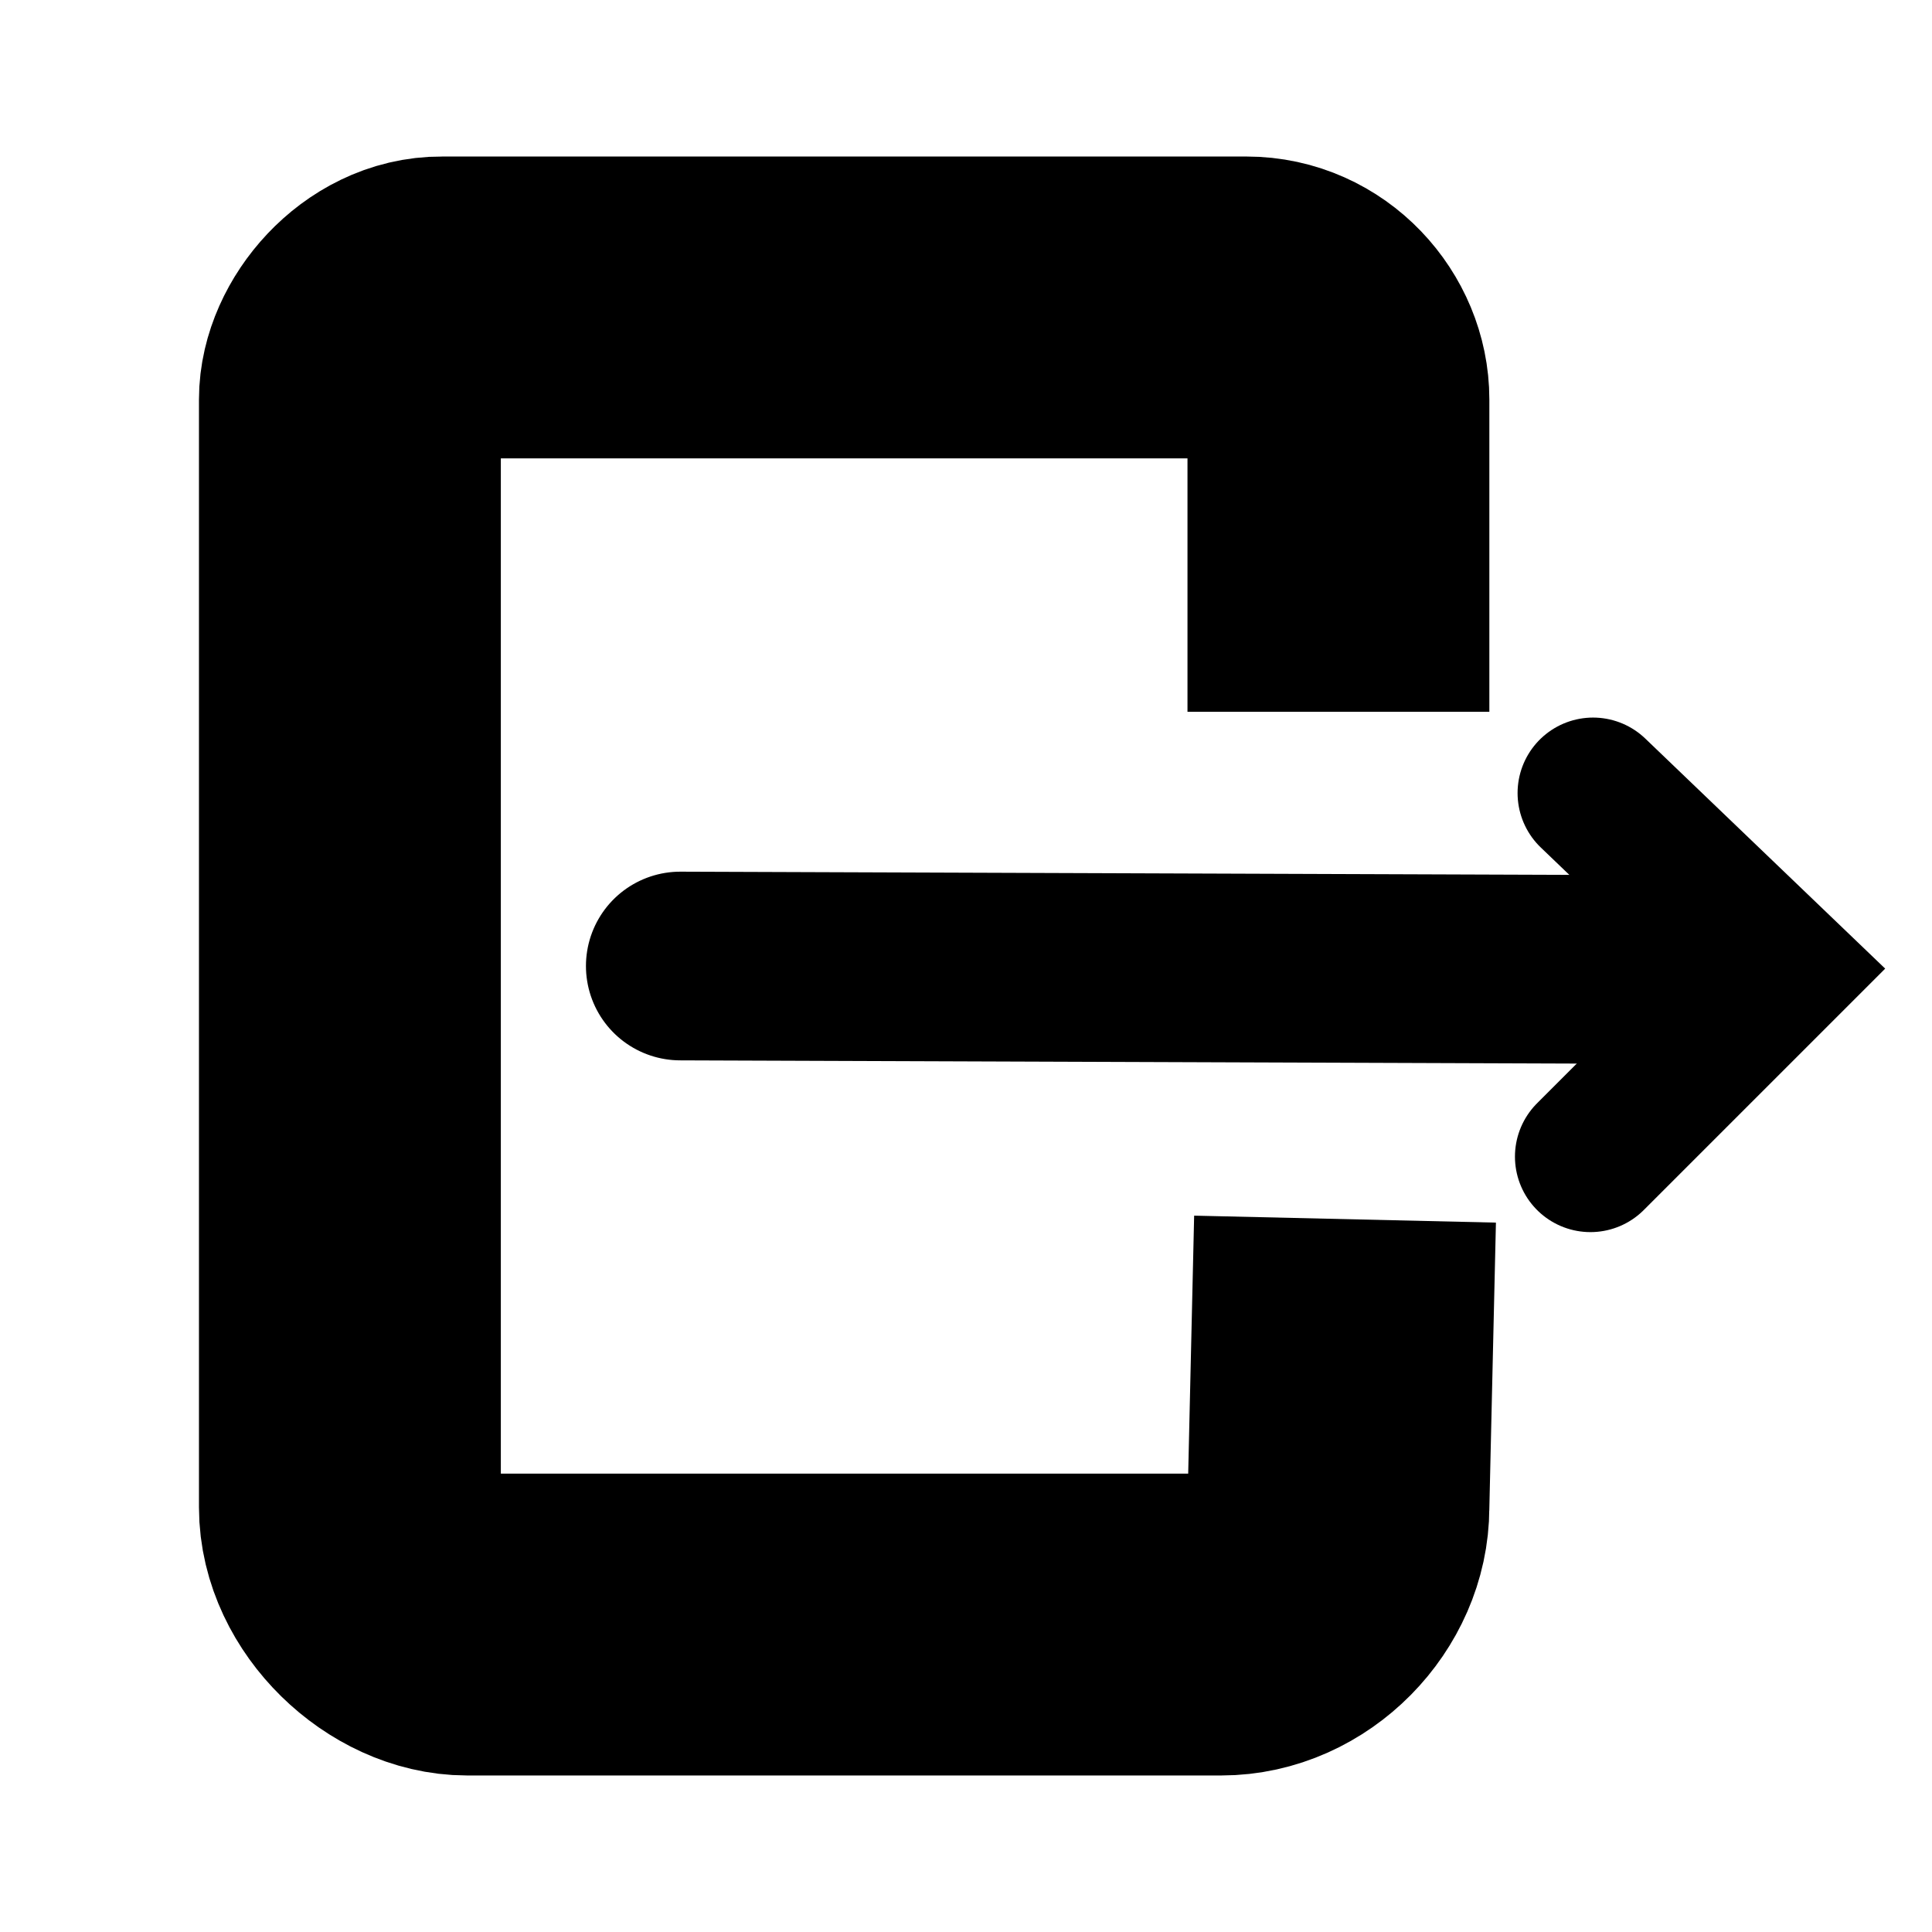
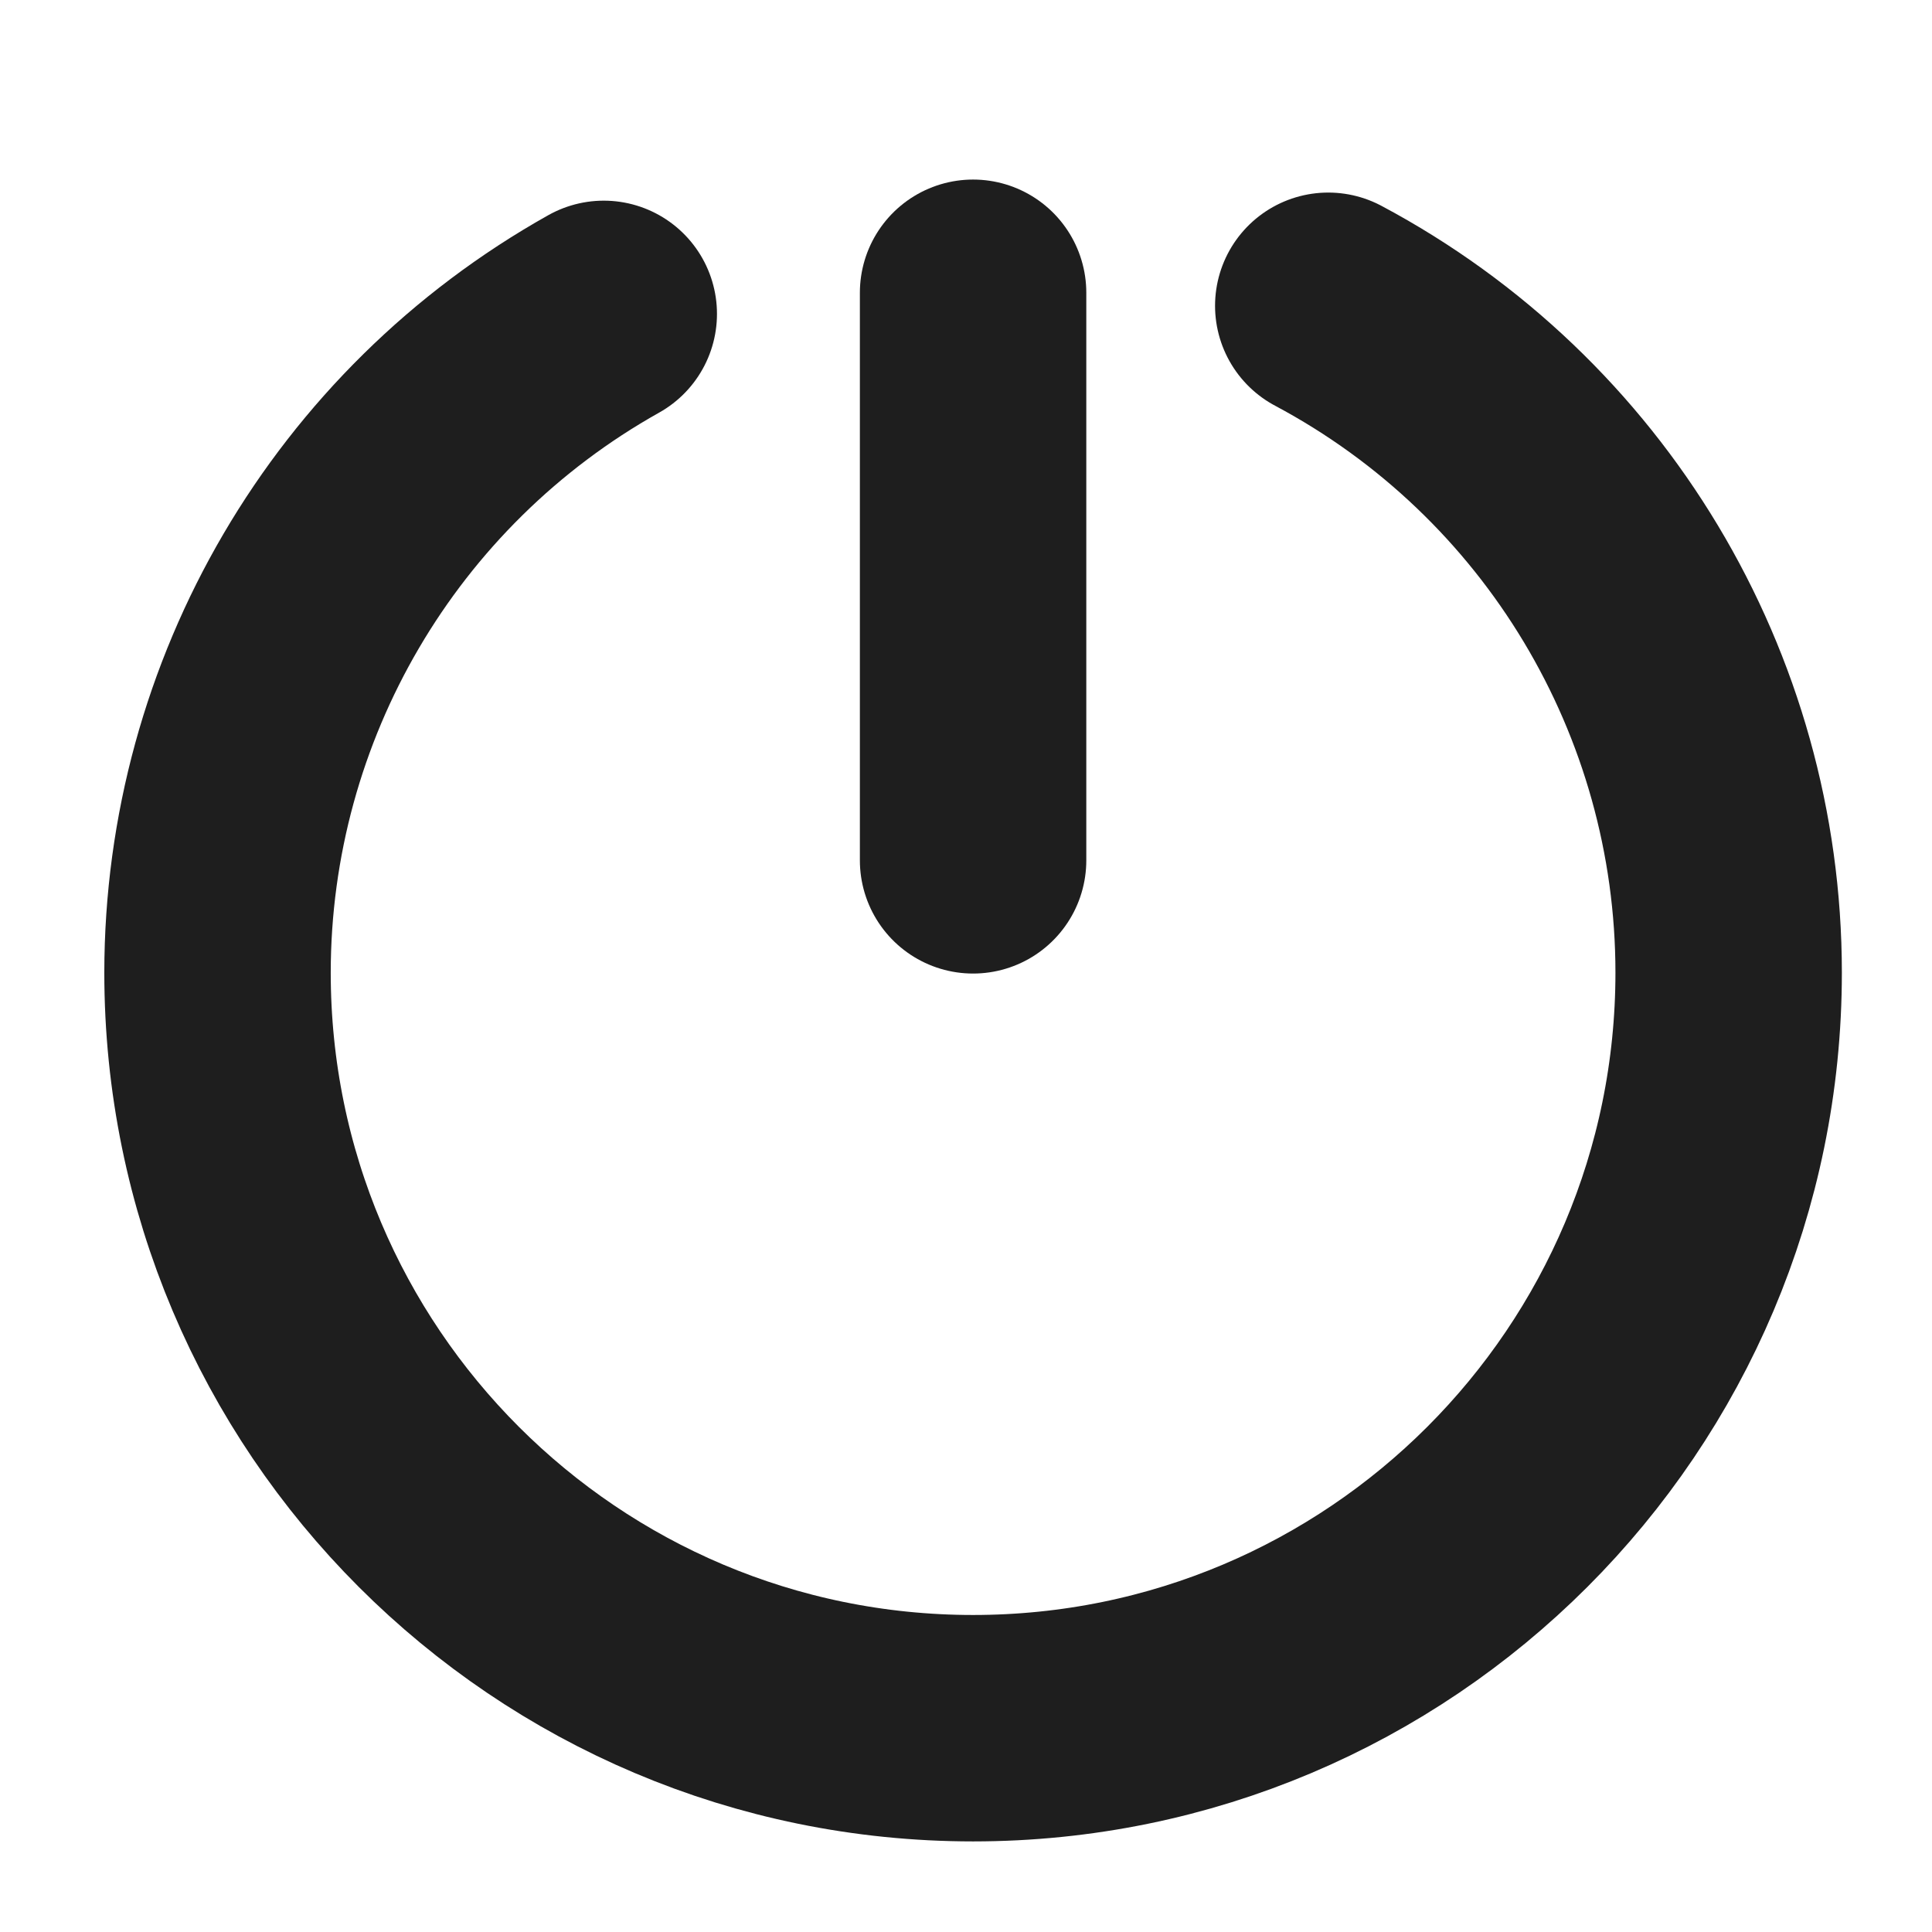
<svg xmlns="http://www.w3.org/2000/svg" width="256" height="256" viewBox="0 0 67.733 67.733" version="1.1" id="svg1690">
  <defs id="defs1687" />
  <g id="layer1">
-     <path style="fill:none;stroke:#000000;stroke-width:10.583;stroke-linecap:square;stroke-linejoin:bevel;stroke-dasharray:none;stroke-opacity:1" d="m 46.923,19.664 v -5.659 c -10e-7,-1.656 -1.381,-3.226 -3.226,-3.226 H 15.493 c -1.75,-0.016 -3.226,1.74 -3.226,3.226 v 38.836 c 0,2.128 2.096,4.113 4.113,4.113 h 26.429 c 2.219,0 4.113,-1.968 4.113,-4.113 l 0.111,-4.81" id="path1843" />
-     <path style="fill:none;stroke:#000000;stroke-width:6.615;stroke-linecap:round;stroke-linejoin:miter;stroke-dasharray:none;stroke-opacity:1" d="M 23.85,33.867 60.59,33.999" id="path2213" />
-     <path style="fill:none;stroke:#000000;stroke-width:5.292;stroke-linecap:round;stroke-linejoin:miter;stroke-dasharray:none;stroke-opacity:1" d="m 55.85,27.803 6.46,6.195 -6.552,6.552" id="path2219" />
+     <path id="path7217" style="fill:none;fill-opacity:0.88;stroke:#000000;stroke-width:7.938;stroke-linecap:round;stroke-linejoin:round;stroke-dasharray:none;stroke-opacity:0.88;paint-order:normal" d="M 21.167,11.004 C 12.809,15.687 7.631,24.518 7.626,34.099 7.626,48.728 19.485,60.587 34.115,60.588 48.744,60.587 60.603,48.728 60.604,34.099 60.603,24.311 55.205,15.321 46.567,10.72" />
+     <path style="fill:none;stroke:#000000;stroke-width:7.938;stroke-linecap:round;stroke-linejoin:round;stroke-dasharray:none;stroke-opacity:0.88" d="m 34.115,10.264 0,19.898" id="path7538" />
  </g>
</svg>
